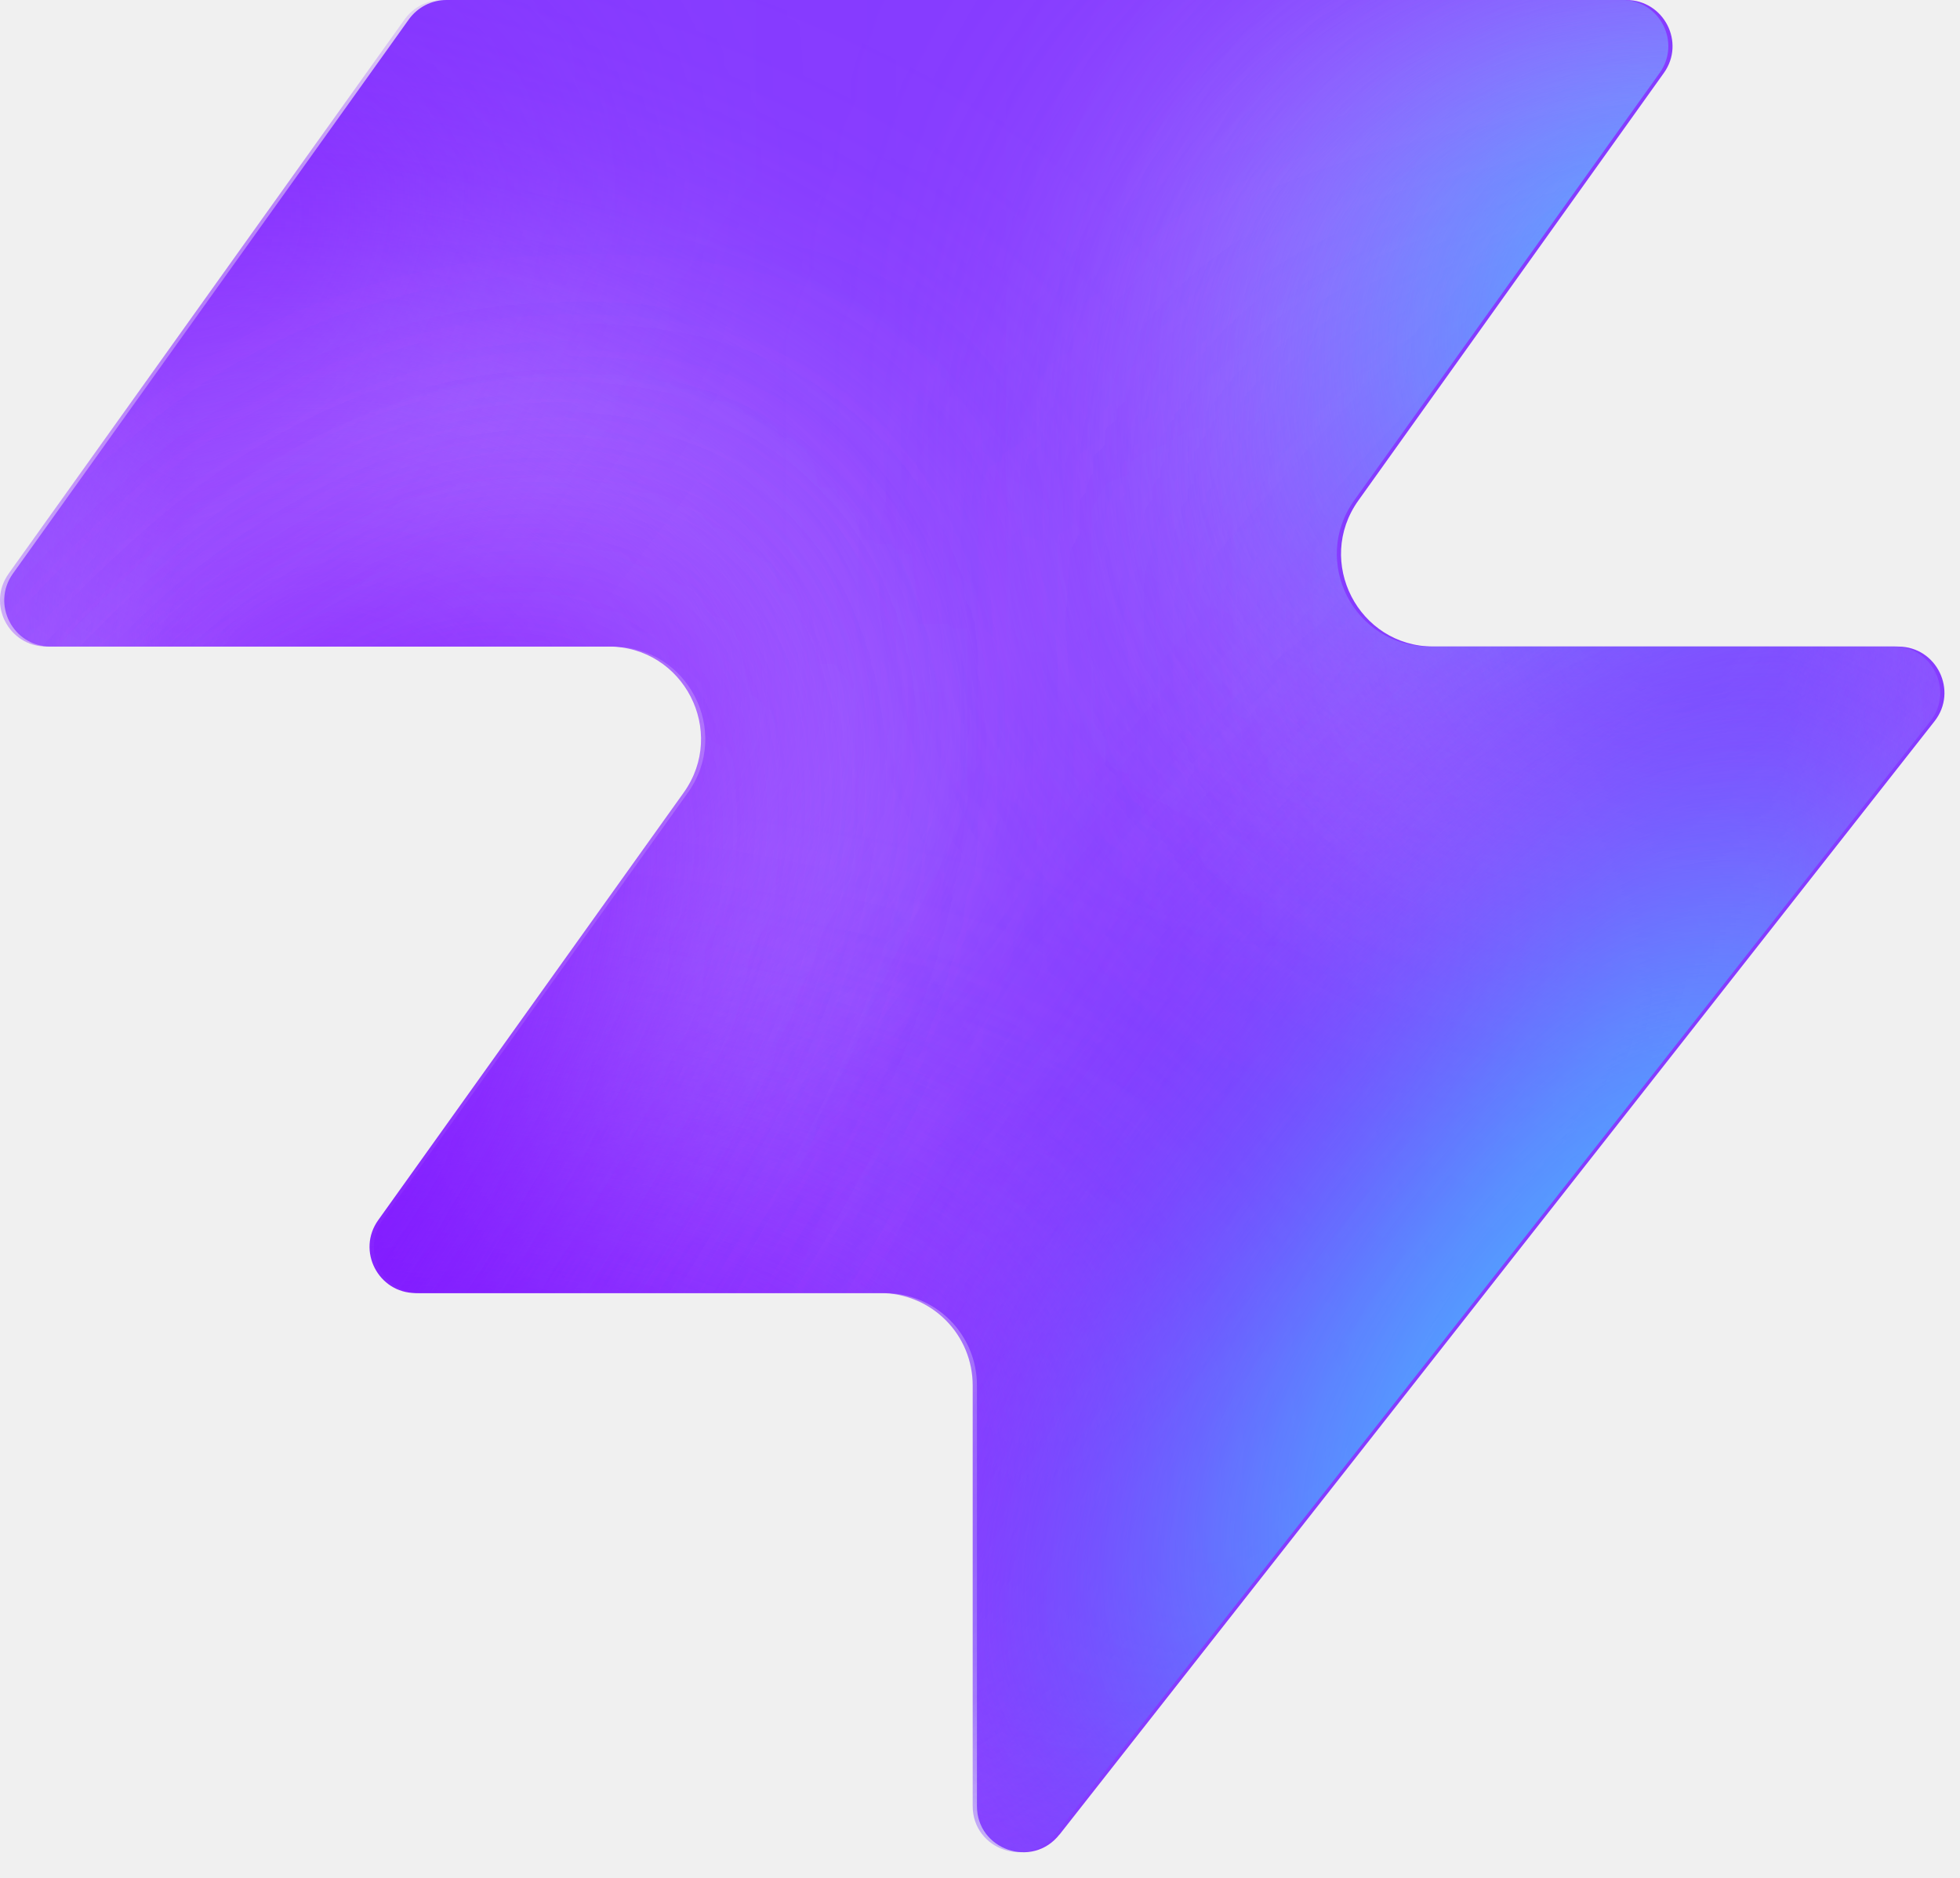
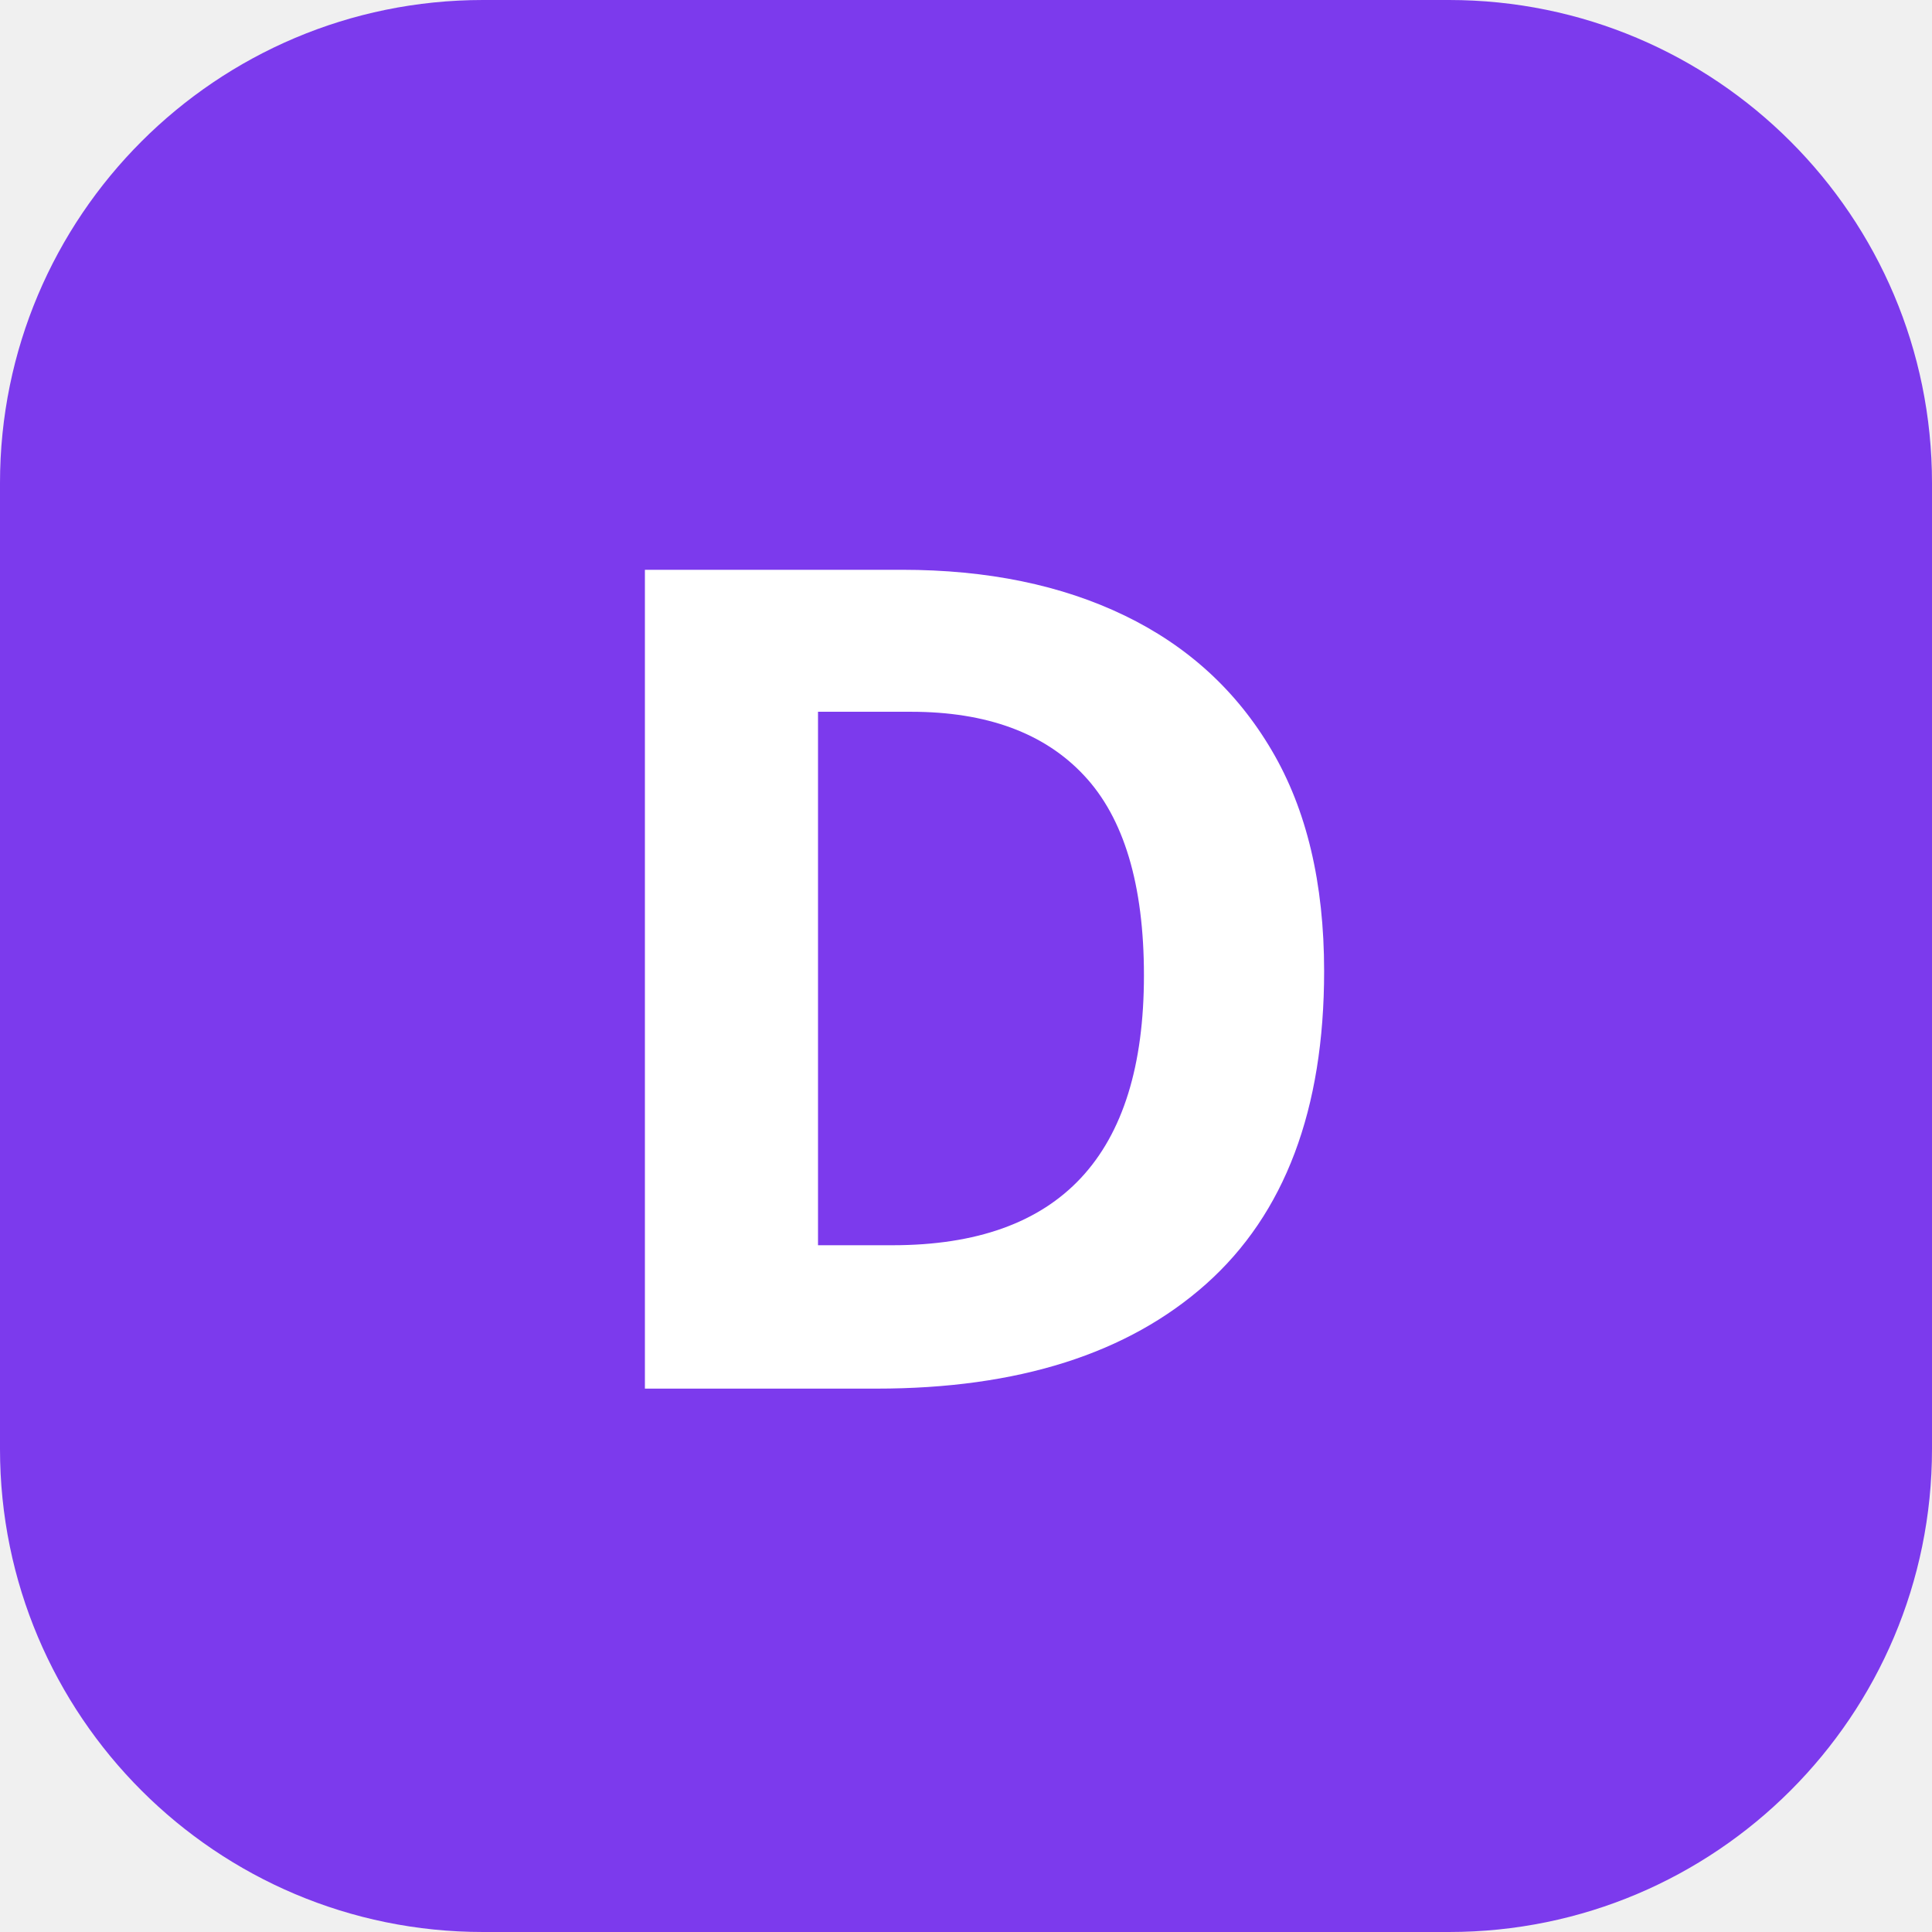
- <svg xmlns="http://www.w3.org/2000/svg" width="48" height="46" fill="none" viewBox="0 0 48 46">
-   <path fill="#863bff" d="M25.946 44.938c-.664.845-2.021.375-2.021-.698V33.937a2.26 2.26 0 0 0-2.262-2.262H10.287c-.92 0-1.456-1.04-.92-1.788l7.48-10.471c1.07-1.497 0-3.578-1.842-3.578H1.237c-.92 0-1.456-1.04-.92-1.788L10.013.474c.214-.297.556-.474.92-.474h28.894c.92 0 1.456 1.04.92 1.788l-7.48 10.471c-1.07 1.498 0 3.579 1.842 3.579h11.377c.943 0 1.473 1.088.89 1.83L25.947 44.94z" style="fill:#863bff;fill:color(display-p3 .525 .23 1);fill-opacity:1" />
-   <mask id="a" width="48" height="46" x="0" y="0" maskUnits="userSpaceOnUse" style="mask-type:alpha">
-     <path fill="#000" d="M25.842 44.938c-.664.844-2.021.375-2.021-.698V33.937a2.26 2.26 0 0 0-2.262-2.262H10.183c-.92 0-1.456-1.04-.92-1.788l7.48-10.471c1.07-1.498 0-3.579-1.842-3.579H1.133c-.92 0-1.456-1.04-.92-1.787L9.91.473c.214-.297.556-.474.92-.474h28.894c.92 0 1.456 1.04.92 1.788l-7.48 10.471c-1.07 1.498 0 3.578 1.842 3.578h11.377c.943 0 1.473 1.088.89 1.832L25.843 44.94z" style="fill:#000;fill-opacity:1" />
-   </mask>
-   <g mask="url(#a)">
-     <g filter="url(#b)">
-       <ellipse cx="5.508" cy="14.704" fill="#ede6ff" rx="5.508" ry="14.704" style="fill:#ede6ff;fill:color(display-p3 .927 .903 1);fill-opacity:1" transform="matrix(.00324 1 1 -.00324 -4.47 31.516)" />
-     </g>
-     <g filter="url(#c)">
-       <ellipse cx="10.399" cy="29.851" fill="#ede6ff" rx="10.399" ry="29.851" style="fill:#ede6ff;fill:color(display-p3 .927 .903 1);fill-opacity:1" transform="matrix(.00324 1 1 -.00324 -39.328 7.883)" />
-     </g>
-     <g filter="url(#d)">
-       <ellipse cx="5.508" cy="30.487" fill="#7e14ff" rx="5.508" ry="30.487" style="fill:#7e14ff;fill:color(display-p3 .492 .077 1);fill-opacity:1" transform="rotate(89.814 -25.913 -14.639)scale(1 -1)" />
-     </g>
-     <g filter="url(#e)">
-       <ellipse cx="5.508" cy="30.599" fill="#7e14ff" rx="5.508" ry="30.599" style="fill:#7e14ff;fill:color(display-p3 .492 .077 1);fill-opacity:1" transform="rotate(89.814 -32.644 -3.334)scale(1 -1)" />
-     </g>
-     <g filter="url(#f)">
-       <ellipse cx="5.508" cy="30.599" fill="#7e14ff" rx="5.508" ry="30.599" style="fill:#7e14ff;fill:color(display-p3 .492 .077 1);fill-opacity:1" transform="matrix(.00324 1 1 -.00324 -34.34 30.47)" />
-     </g>
-     <g filter="url(#g)">
-       <ellipse cx="14.072" cy="22.078" fill="#ede6ff" rx="14.072" ry="22.078" style="fill:#ede6ff;fill:color(display-p3 .927 .903 1);fill-opacity:1" transform="rotate(93.35 24.506 48.493)scale(-1 1)" />
-     </g>
-     <g filter="url(#h)">
-       <ellipse cx="3.47" cy="21.501" fill="#7e14ff" rx="3.47" ry="21.501" style="fill:#7e14ff;fill:color(display-p3 .492 .077 1);fill-opacity:1" transform="rotate(89.009 28.708 47.59)scale(-1 1)" />
-     </g>
-     <g filter="url(#i)">
-       <ellipse cx="3.47" cy="21.501" fill="#7e14ff" rx="3.47" ry="21.501" style="fill:#7e14ff;fill:color(display-p3 .492 .077 1);fill-opacity:1" transform="rotate(89.009 28.708 47.59)scale(-1 1)" />
-     </g>
-     <g filter="url(#j)">
-       <ellipse cx=".387" cy="8.972" fill="#7e14ff" rx="4.407" ry="29.108" style="fill:#7e14ff;fill:color(display-p3 .492 .077 1);fill-opacity:1" transform="rotate(39.51 .387 8.972)" />
-     </g>
-     <g filter="url(#k)">
-       <ellipse cx="47.523" cy="-6.092" fill="#7e14ff" rx="4.407" ry="29.108" style="fill:#7e14ff;fill:color(display-p3 .492 .077 1);fill-opacity:1" transform="rotate(37.892 47.523 -6.092)" />
-     </g>
-     <g filter="url(#l)">
-       <ellipse cx="41.412" cy="6.333" fill="#47bfff" rx="5.971" ry="9.665" style="fill:#47bfff;fill:color(display-p3 .28 .748 1);fill-opacity:1" transform="rotate(37.892 41.412 6.333)" />
-     </g>
-     <g filter="url(#m)">
-       <ellipse cx="-1.879" cy="38.332" fill="#7e14ff" rx="4.407" ry="29.108" style="fill:#7e14ff;fill:color(display-p3 .492 .077 1);fill-opacity:1" transform="rotate(37.892 -1.88 38.332)" />
-     </g>
-     <g filter="url(#n)">
-       <ellipse cx="-1.879" cy="38.332" fill="#7e14ff" rx="4.407" ry="29.108" style="fill:#7e14ff;fill:color(display-p3 .492 .077 1);fill-opacity:1" transform="rotate(37.892 -1.88 38.332)" />
-     </g>
-     <g filter="url(#o)">
-       <ellipse cx="35.651" cy="29.907" fill="#7e14ff" rx="4.407" ry="29.108" style="fill:#7e14ff;fill:color(display-p3 .492 .077 1);fill-opacity:1" transform="rotate(37.892 35.651 29.907)" />
-     </g>
-     <g filter="url(#p)">
-       <ellipse cx="38.418" cy="32.4" fill="#47bfff" rx="5.971" ry="15.297" style="fill:#47bfff;fill:color(display-p3 .28 .748 1);fill-opacity:1" transform="rotate(37.892 38.418 32.4)" />
-     </g>
-   </g>
-   <defs>
-     <filter id="b" width="60.045" height="41.654" x="-19.77" y="16.149" color-interpolation-filters="sRGB" filterUnits="userSpaceOnUse">
-       <feFlood flood-opacity="0" result="BackgroundImageFix" />
-       <feBlend in="SourceGraphic" in2="BackgroundImageFix" result="shape" />
-       <feGaussianBlur result="effect1_foregroundBlur_2002_17158" stdDeviation="7.659" />
-     </filter>
-     <filter id="c" width="90.34" height="51.437" x="-54.613" y="-7.533" color-interpolation-filters="sRGB" filterUnits="userSpaceOnUse">
-       <feFlood flood-opacity="0" result="BackgroundImageFix" />
-       <feBlend in="SourceGraphic" in2="BackgroundImageFix" result="shape" />
-       <feGaussianBlur result="effect1_foregroundBlur_2002_17158" stdDeviation="7.659" />
-     </filter>
-     <filter id="d" width="79.355" height="29.4" x="-49.64" y="2.03" color-interpolation-filters="sRGB" filterUnits="userSpaceOnUse">
-       <feFlood flood-opacity="0" result="BackgroundImageFix" />
-       <feBlend in="SourceGraphic" in2="BackgroundImageFix" result="shape" />
-       <feGaussianBlur result="effect1_foregroundBlur_2002_17158" stdDeviation="4.596" />
-     </filter>
-     <filter id="e" width="79.579" height="29.4" x="-45.045" y="20.029" color-interpolation-filters="sRGB" filterUnits="userSpaceOnUse">
-       <feFlood flood-opacity="0" result="BackgroundImageFix" />
-       <feBlend in="SourceGraphic" in2="BackgroundImageFix" result="shape" />
-       <feGaussianBlur result="effect1_foregroundBlur_2002_17158" stdDeviation="4.596" />
-     </filter>
-     <filter id="f" width="79.579" height="29.4" x="-43.513" y="21.178" color-interpolation-filters="sRGB" filterUnits="userSpaceOnUse">
-       <feFlood flood-opacity="0" result="BackgroundImageFix" />
-       <feBlend in="SourceGraphic" in2="BackgroundImageFix" result="shape" />
-       <feGaussianBlur result="effect1_foregroundBlur_2002_17158" stdDeviation="4.596" />
-     </filter>
-     <filter id="g" width="74.749" height="58.852" x="15.756" y="-17.901" color-interpolation-filters="sRGB" filterUnits="userSpaceOnUse">
-       <feFlood flood-opacity="0" result="BackgroundImageFix" />
-       <feBlend in="SourceGraphic" in2="BackgroundImageFix" result="shape" />
-       <feGaussianBlur result="effect1_foregroundBlur_2002_17158" stdDeviation="7.659" />
-     </filter>
-     <filter id="h" width="61.377" height="25.362" x="23.548" y="2.284" color-interpolation-filters="sRGB" filterUnits="userSpaceOnUse">
-       <feFlood flood-opacity="0" result="BackgroundImageFix" />
-       <feBlend in="SourceGraphic" in2="BackgroundImageFix" result="shape" />
-       <feGaussianBlur result="effect1_foregroundBlur_2002_17158" stdDeviation="4.596" />
-     </filter>
-     <filter id="i" width="61.377" height="25.362" x="23.548" y="2.284" color-interpolation-filters="sRGB" filterUnits="userSpaceOnUse">
-       <feFlood flood-opacity="0" result="BackgroundImageFix" />
-       <feBlend in="SourceGraphic" in2="BackgroundImageFix" result="shape" />
-       <feGaussianBlur result="effect1_foregroundBlur_2002_17158" stdDeviation="4.596" />
-     </filter>
-     <filter id="j" width="56.045" height="63.649" x="-27.636" y="-22.853" color-interpolation-filters="sRGB" filterUnits="userSpaceOnUse">
-       <feFlood flood-opacity="0" result="BackgroundImageFix" />
-       <feBlend in="SourceGraphic" in2="BackgroundImageFix" result="shape" />
-       <feGaussianBlur result="effect1_foregroundBlur_2002_17158" stdDeviation="4.596" />
-     </filter>
-     <filter id="k" width="54.814" height="64.646" x="20.116" y="-38.415" color-interpolation-filters="sRGB" filterUnits="userSpaceOnUse">
-       <feFlood flood-opacity="0" result="BackgroundImageFix" />
-       <feBlend in="SourceGraphic" in2="BackgroundImageFix" result="shape" />
-       <feGaussianBlur result="effect1_foregroundBlur_2002_17158" stdDeviation="4.596" />
-     </filter>
-     <filter id="l" width="33.541" height="35.313" x="24.641" y="-11.323" color-interpolation-filters="sRGB" filterUnits="userSpaceOnUse">
-       <feFlood flood-opacity="0" result="BackgroundImageFix" />
-       <feBlend in="SourceGraphic" in2="BackgroundImageFix" result="shape" />
-       <feGaussianBlur result="effect1_foregroundBlur_2002_17158" stdDeviation="4.596" />
-     </filter>
-     <filter id="m" width="54.814" height="64.646" x="-29.286" y="6.009" color-interpolation-filters="sRGB" filterUnits="userSpaceOnUse">
-       <feFlood flood-opacity="0" result="BackgroundImageFix" />
-       <feBlend in="SourceGraphic" in2="BackgroundImageFix" result="shape" />
-       <feGaussianBlur result="effect1_foregroundBlur_2002_17158" stdDeviation="4.596" />
-     </filter>
-     <filter id="n" width="54.814" height="64.646" x="-29.286" y="6.009" color-interpolation-filters="sRGB" filterUnits="userSpaceOnUse">
-       <feFlood flood-opacity="0" result="BackgroundImageFix" />
-       <feBlend in="SourceGraphic" in2="BackgroundImageFix" result="shape" />
-       <feGaussianBlur result="effect1_foregroundBlur_2002_17158" stdDeviation="4.596" />
-     </filter>
-     <filter id="o" width="54.814" height="64.646" x="8.244" y="-2.416" color-interpolation-filters="sRGB" filterUnits="userSpaceOnUse">
-       <feFlood flood-opacity="0" result="BackgroundImageFix" />
-       <feBlend in="SourceGraphic" in2="BackgroundImageFix" result="shape" />
-       <feGaussianBlur result="effect1_foregroundBlur_2002_17158" stdDeviation="4.596" />
-     </filter>
-     <filter id="p" width="39.409" height="43.623" x="18.713" y="10.588" color-interpolation-filters="sRGB" filterUnits="userSpaceOnUse">
-       <feFlood flood-opacity="0" result="BackgroundImageFix" />
-       <feBlend in="SourceGraphic" in2="BackgroundImageFix" result="shape" />
-       <feGaussianBlur result="effect1_foregroundBlur_2002_17158" stdDeviation="4.596" />
-     </filter>
-   </defs>
+ <svg xmlns="http://www.w3.org/2000/svg" viewBox="0 0 64 64">
+   <rect width="64" height="64" rx="16" fill="#7C3AED" />
+   <text x="32" y="46" text-anchor="middle" font-family="system-ui, sans-serif" font-size="38" font-weight="700" fill="#ffffff">
+     D
+   </text>
</svg>
